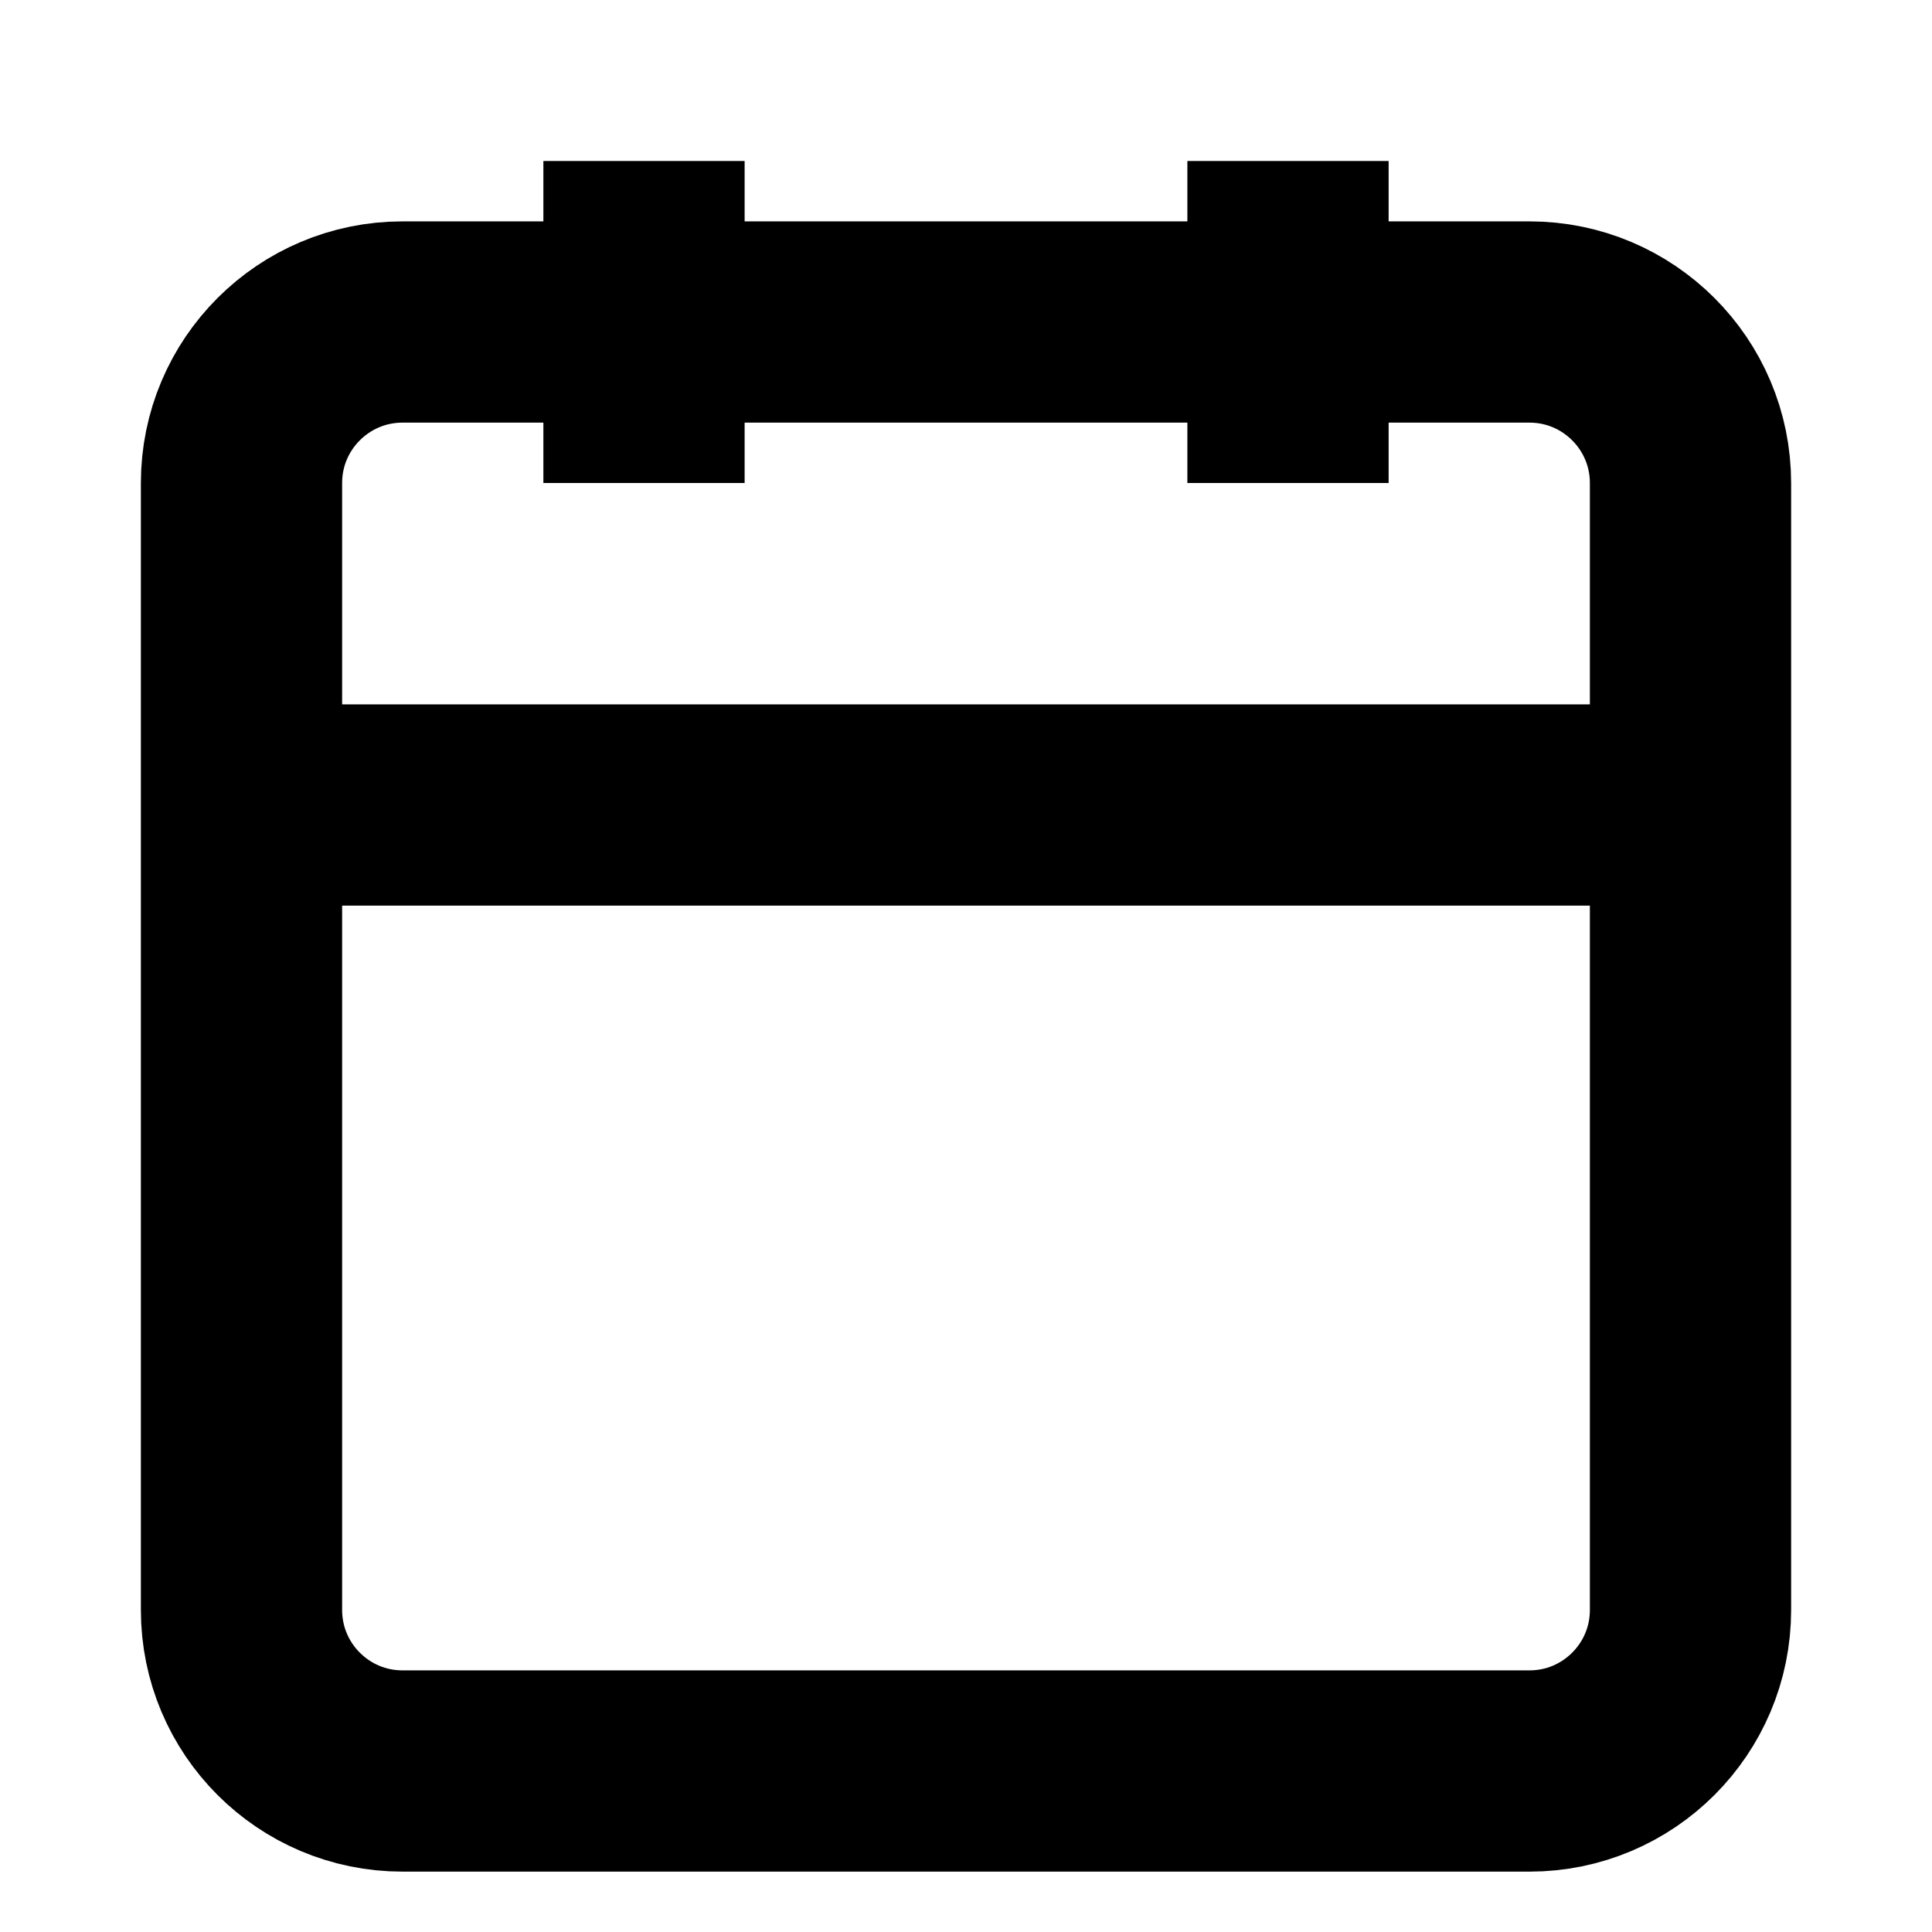
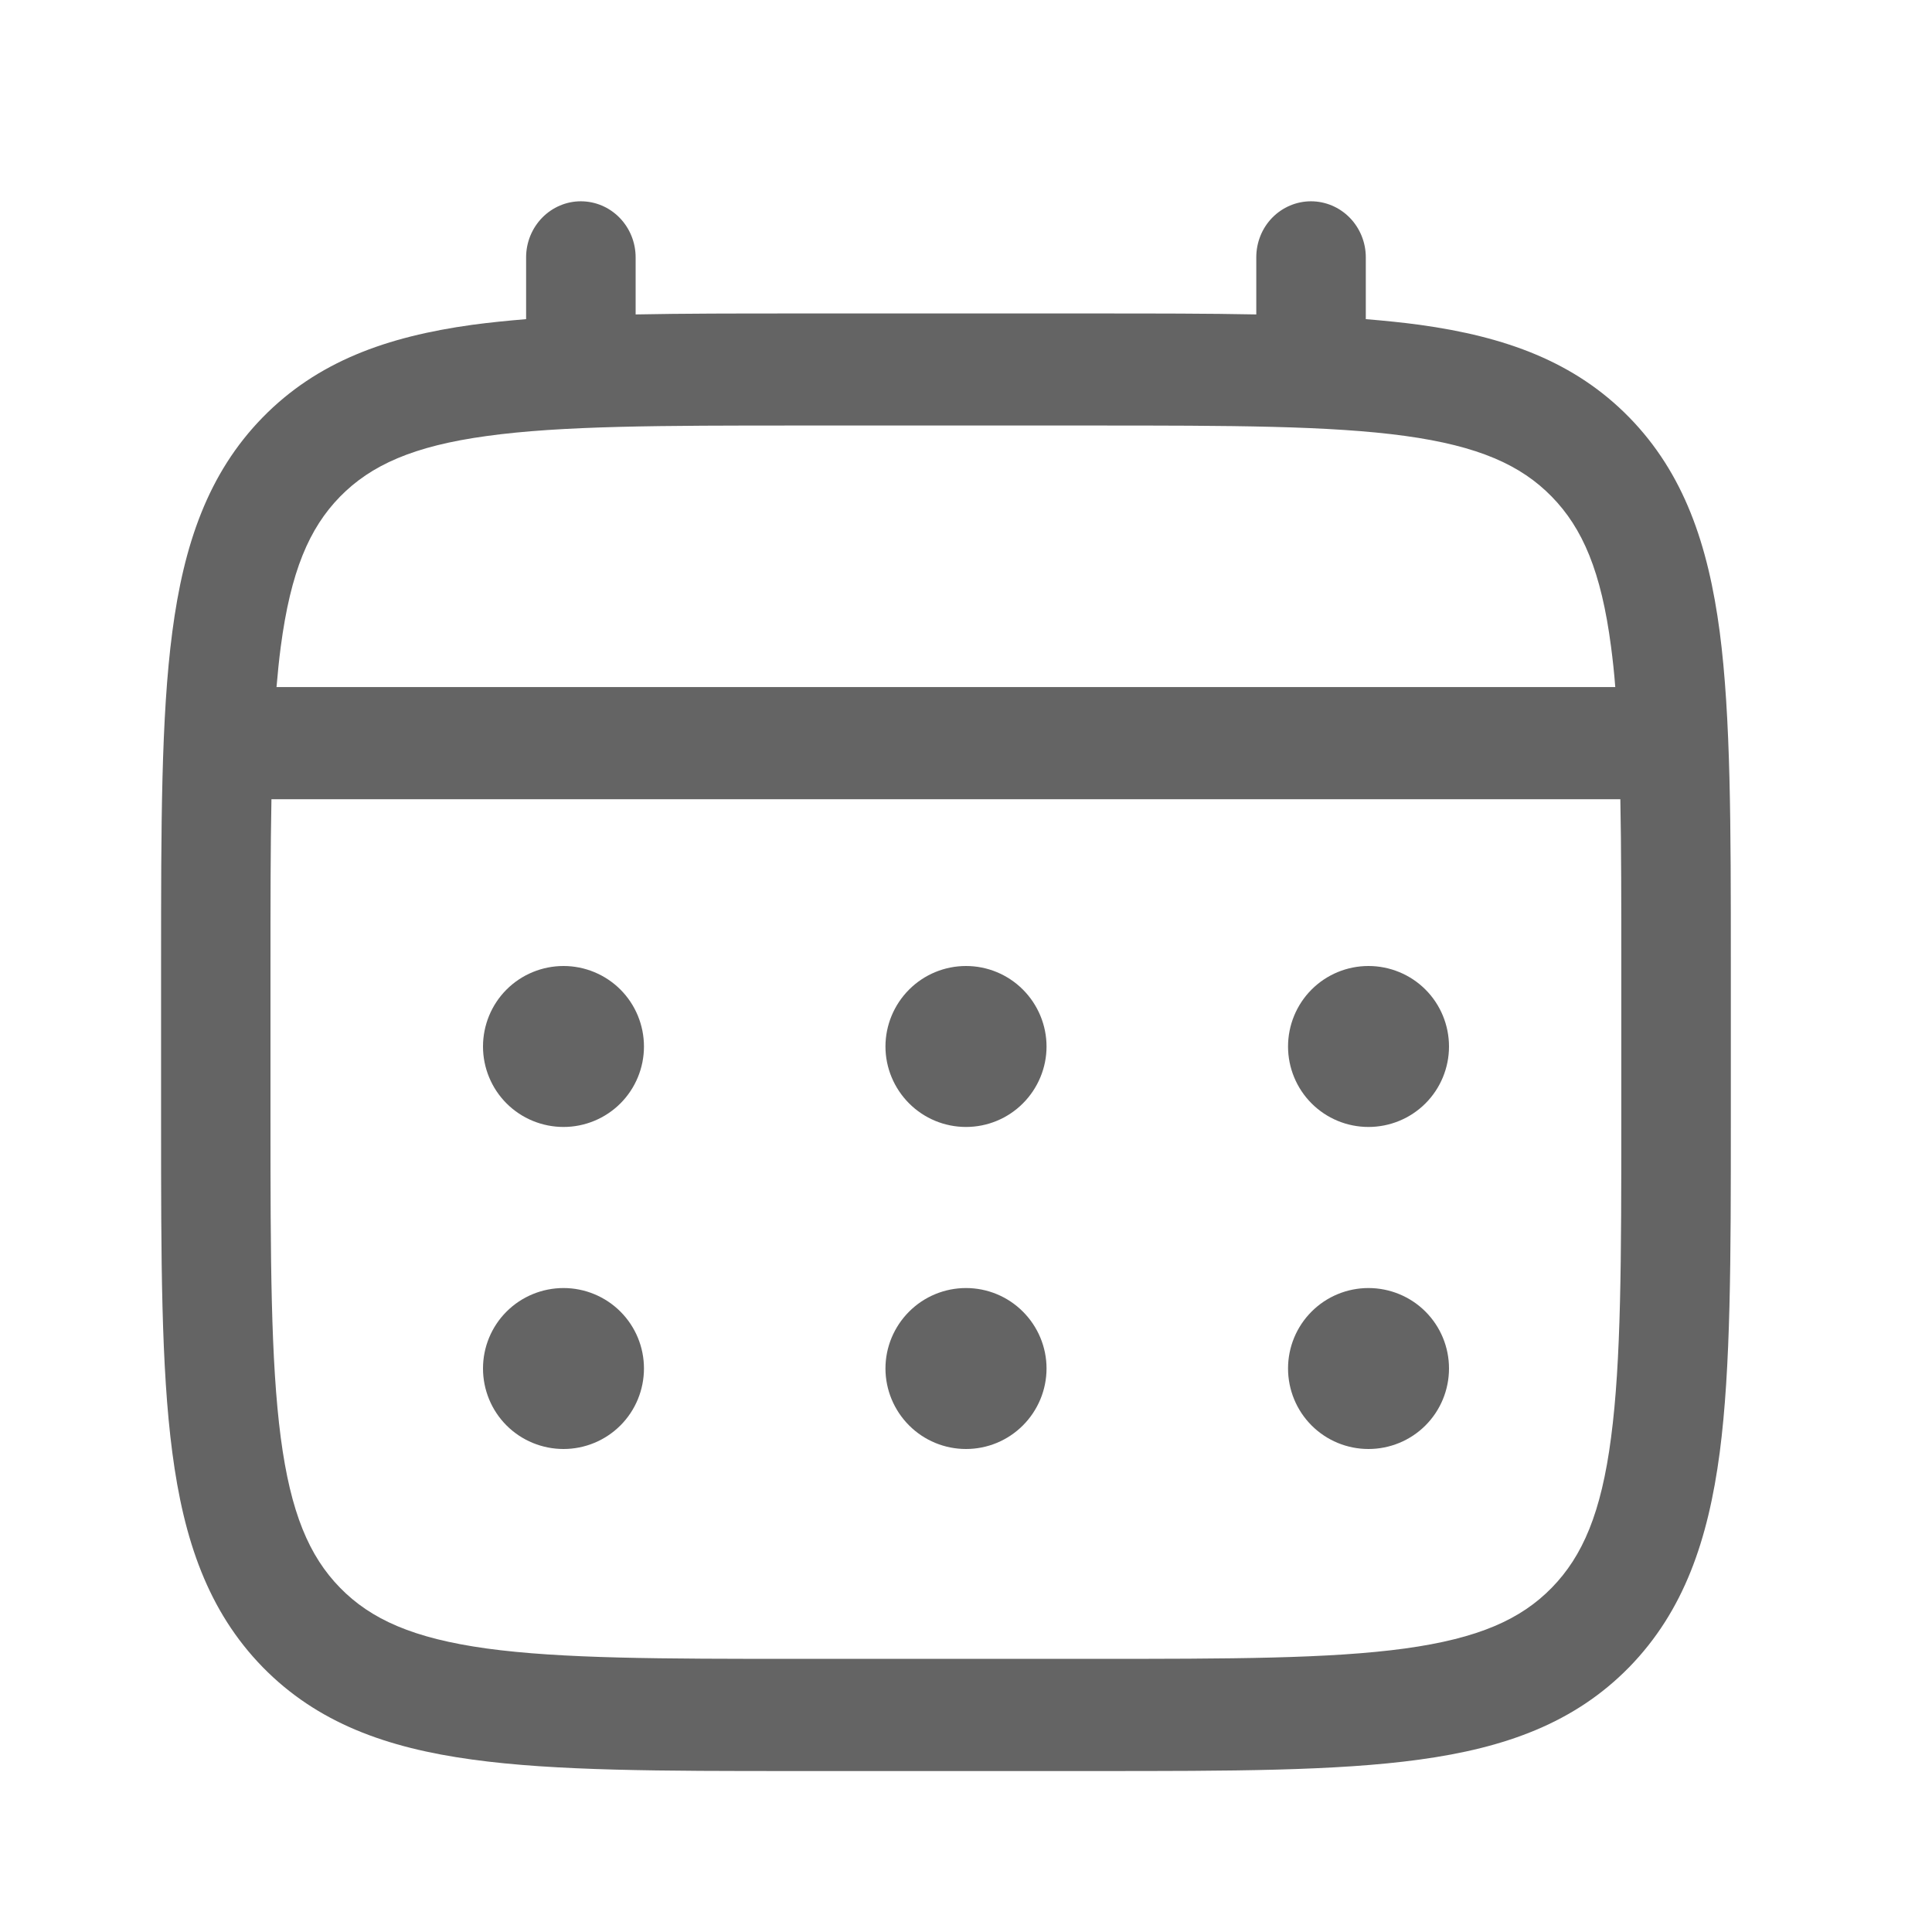
- <svg xmlns="http://www.w3.org/2000/svg" width="12" height="12" viewBox="0 0 12 12" fill="none">
-   <path d="M9.5 2H2.5C1.948 2 1.5 2.448 1.5 3V10C1.5 10.552 1.948 11 2.5 11H9.5C10.052 11 10.5 10.552 10.5 10V3C10.5 2.448 10.052 2 9.5 2Z" stroke="black" stroke-width="1.25" />
-   <path d="M8 1V3" stroke="black" stroke-width="1.25" />
-   <path d="M4 1V3" stroke="black" stroke-width="1.25" />
-   <path d="M1.5 5H10.5" stroke="black" stroke-width="1.25" />
+ <svg xmlns="http://www.w3.org/2000/svg" width="16" height="16" viewBox="0 0 16 16" fill="none">
+   <path d="M11.333 9.333C11.51 9.333 11.68 9.263 11.805 9.138C11.93 9.013 12 8.843 12 8.667C12 8.49 11.93 8.32 11.805 8.195C11.68 8.07 11.51 8 11.333 8C11.156 8 10.987 8.07 10.862 8.195C10.737 8.32 10.667 8.49 10.667 8.667C10.667 8.843 10.737 9.013 10.862 9.138C10.987 9.263 11.156 9.333 11.333 9.333ZM11.333 12C11.51 12 11.68 11.93 11.805 11.805C11.93 11.68 12 11.51 12 11.333C12 11.156 11.93 10.987 11.805 10.862C11.68 10.737 11.51 10.667 11.333 10.667C11.156 10.667 10.987 10.737 10.862 10.862C10.737 10.987 10.667 11.156 10.667 11.333C10.667 11.51 10.737 11.68 10.862 11.805C10.987 11.93 11.156 12 11.333 12ZM8.667 8.667C8.667 8.843 8.596 9.013 8.471 9.138C8.346 9.263 8.177 9.333 8 9.333C7.823 9.333 7.654 9.263 7.529 9.138C7.404 9.013 7.333 8.843 7.333 8.667C7.333 8.49 7.404 8.32 7.529 8.195C7.654 8.07 7.823 8 8 8C8.177 8 8.346 8.07 8.471 8.195C8.596 8.32 8.667 8.49 8.667 8.667ZM8.667 11.333C8.667 11.51 8.596 11.68 8.471 11.805C8.346 11.93 8.177 12 8 12C7.823 12 7.654 11.93 7.529 11.805C7.404 11.68 7.333 11.51 7.333 11.333C7.333 11.156 7.404 10.987 7.529 10.862C7.654 10.737 7.823 10.667 8 10.667C8.177 10.667 8.346 10.737 8.471 10.862C8.596 10.987 8.667 11.156 8.667 11.333ZM4.667 9.333C4.843 9.333 5.013 9.263 5.138 9.138C5.263 9.013 5.333 8.843 5.333 8.667C5.333 8.49 5.263 8.32 5.138 8.195C5.013 8.07 4.843 8 4.667 8C4.49 8 4.32 8.07 4.195 8.195C4.07 8.32 4 8.49 4 8.667C4 8.843 4.07 9.013 4.195 9.138C4.32 9.263 4.49 9.333 4.667 9.333ZM4.667 12C4.843 12 5.013 11.93 5.138 11.805C5.263 11.68 5.333 11.51 5.333 11.333C5.333 11.156 5.263 10.987 5.138 10.862C5.013 10.737 4.843 10.667 4.667 10.667C4.49 10.667 4.32 10.737 4.195 10.862C4.07 10.987 4 11.156 4 11.333C4 11.51 4.07 11.68 4.195 11.805C4.32 11.93 4.49 12 4.667 12Z" fill="#646464" />
+   <path fill-rule="evenodd" clip-rule="evenodd" d="M4.81 1.667C4.931 1.667 5.046 1.716 5.131 1.803C5.216 1.89 5.264 2.008 5.264 2.131V2.604C5.664 2.596 6.105 2.596 6.59 2.596H9.077C9.562 2.596 10.003 2.596 10.404 2.604V2.131C10.404 2.008 10.451 1.89 10.536 1.803C10.621 1.716 10.737 1.667 10.857 1.667C10.977 1.667 11.093 1.716 11.178 1.803C11.263 1.89 11.311 2.008 11.311 2.131V2.643C11.468 2.656 11.617 2.671 11.757 2.69C12.466 2.788 13.04 2.994 13.493 3.457C13.945 3.92 14.146 4.508 14.242 5.233C14.334 5.939 14.334 6.84 14.334 7.978V9.285C14.334 10.423 14.334 11.324 14.242 12.029C14.146 12.755 13.945 13.342 13.493 13.806C13.04 14.269 12.466 14.475 11.757 14.572C11.068 14.667 10.188 14.667 9.077 14.667H6.591C5.48 14.667 4.599 14.667 3.911 14.572C3.202 14.475 2.628 14.269 2.175 13.806C1.723 13.342 1.522 12.755 1.427 12.029C1.334 11.323 1.334 10.423 1.334 9.285V7.978C1.334 6.84 1.334 5.938 1.427 5.233C1.522 4.508 1.723 3.92 2.175 3.457C2.628 2.994 3.202 2.788 3.911 2.69C4.052 2.671 4.201 2.656 4.357 2.643V2.131C4.357 2.008 4.405 1.89 4.49 1.803C4.575 1.716 4.69 1.667 4.81 1.667ZM4.03 3.611C3.423 3.694 3.072 3.852 2.816 4.113C2.56 4.375 2.407 4.734 2.325 5.357C2.311 5.462 2.3 5.573 2.29 5.69H13.377C13.368 5.573 13.356 5.462 13.342 5.356C13.261 4.734 13.107 4.375 12.851 4.113C12.595 3.851 12.245 3.694 11.636 3.61C11.015 3.525 10.196 3.524 9.043 3.524H6.624C5.471 3.524 4.652 3.525 4.03 3.611ZM2.24 8.012C2.24 7.484 2.24 7.024 2.248 6.619H13.419C13.427 7.024 13.427 7.484 13.427 8.012V9.25C13.427 10.431 13.426 11.27 13.342 11.906C13.261 12.528 13.107 12.887 12.851 13.149C12.595 13.411 12.245 13.568 11.636 13.652C11.015 13.737 10.196 13.738 9.043 13.738H6.624C5.471 13.738 4.652 13.737 4.03 13.652C3.423 13.568 3.072 13.411 2.816 13.149C2.56 12.887 2.407 12.528 2.325 11.905C2.242 11.27 2.24 10.431 2.24 9.25V8.012Z" fill="#646464" />
</svg>
